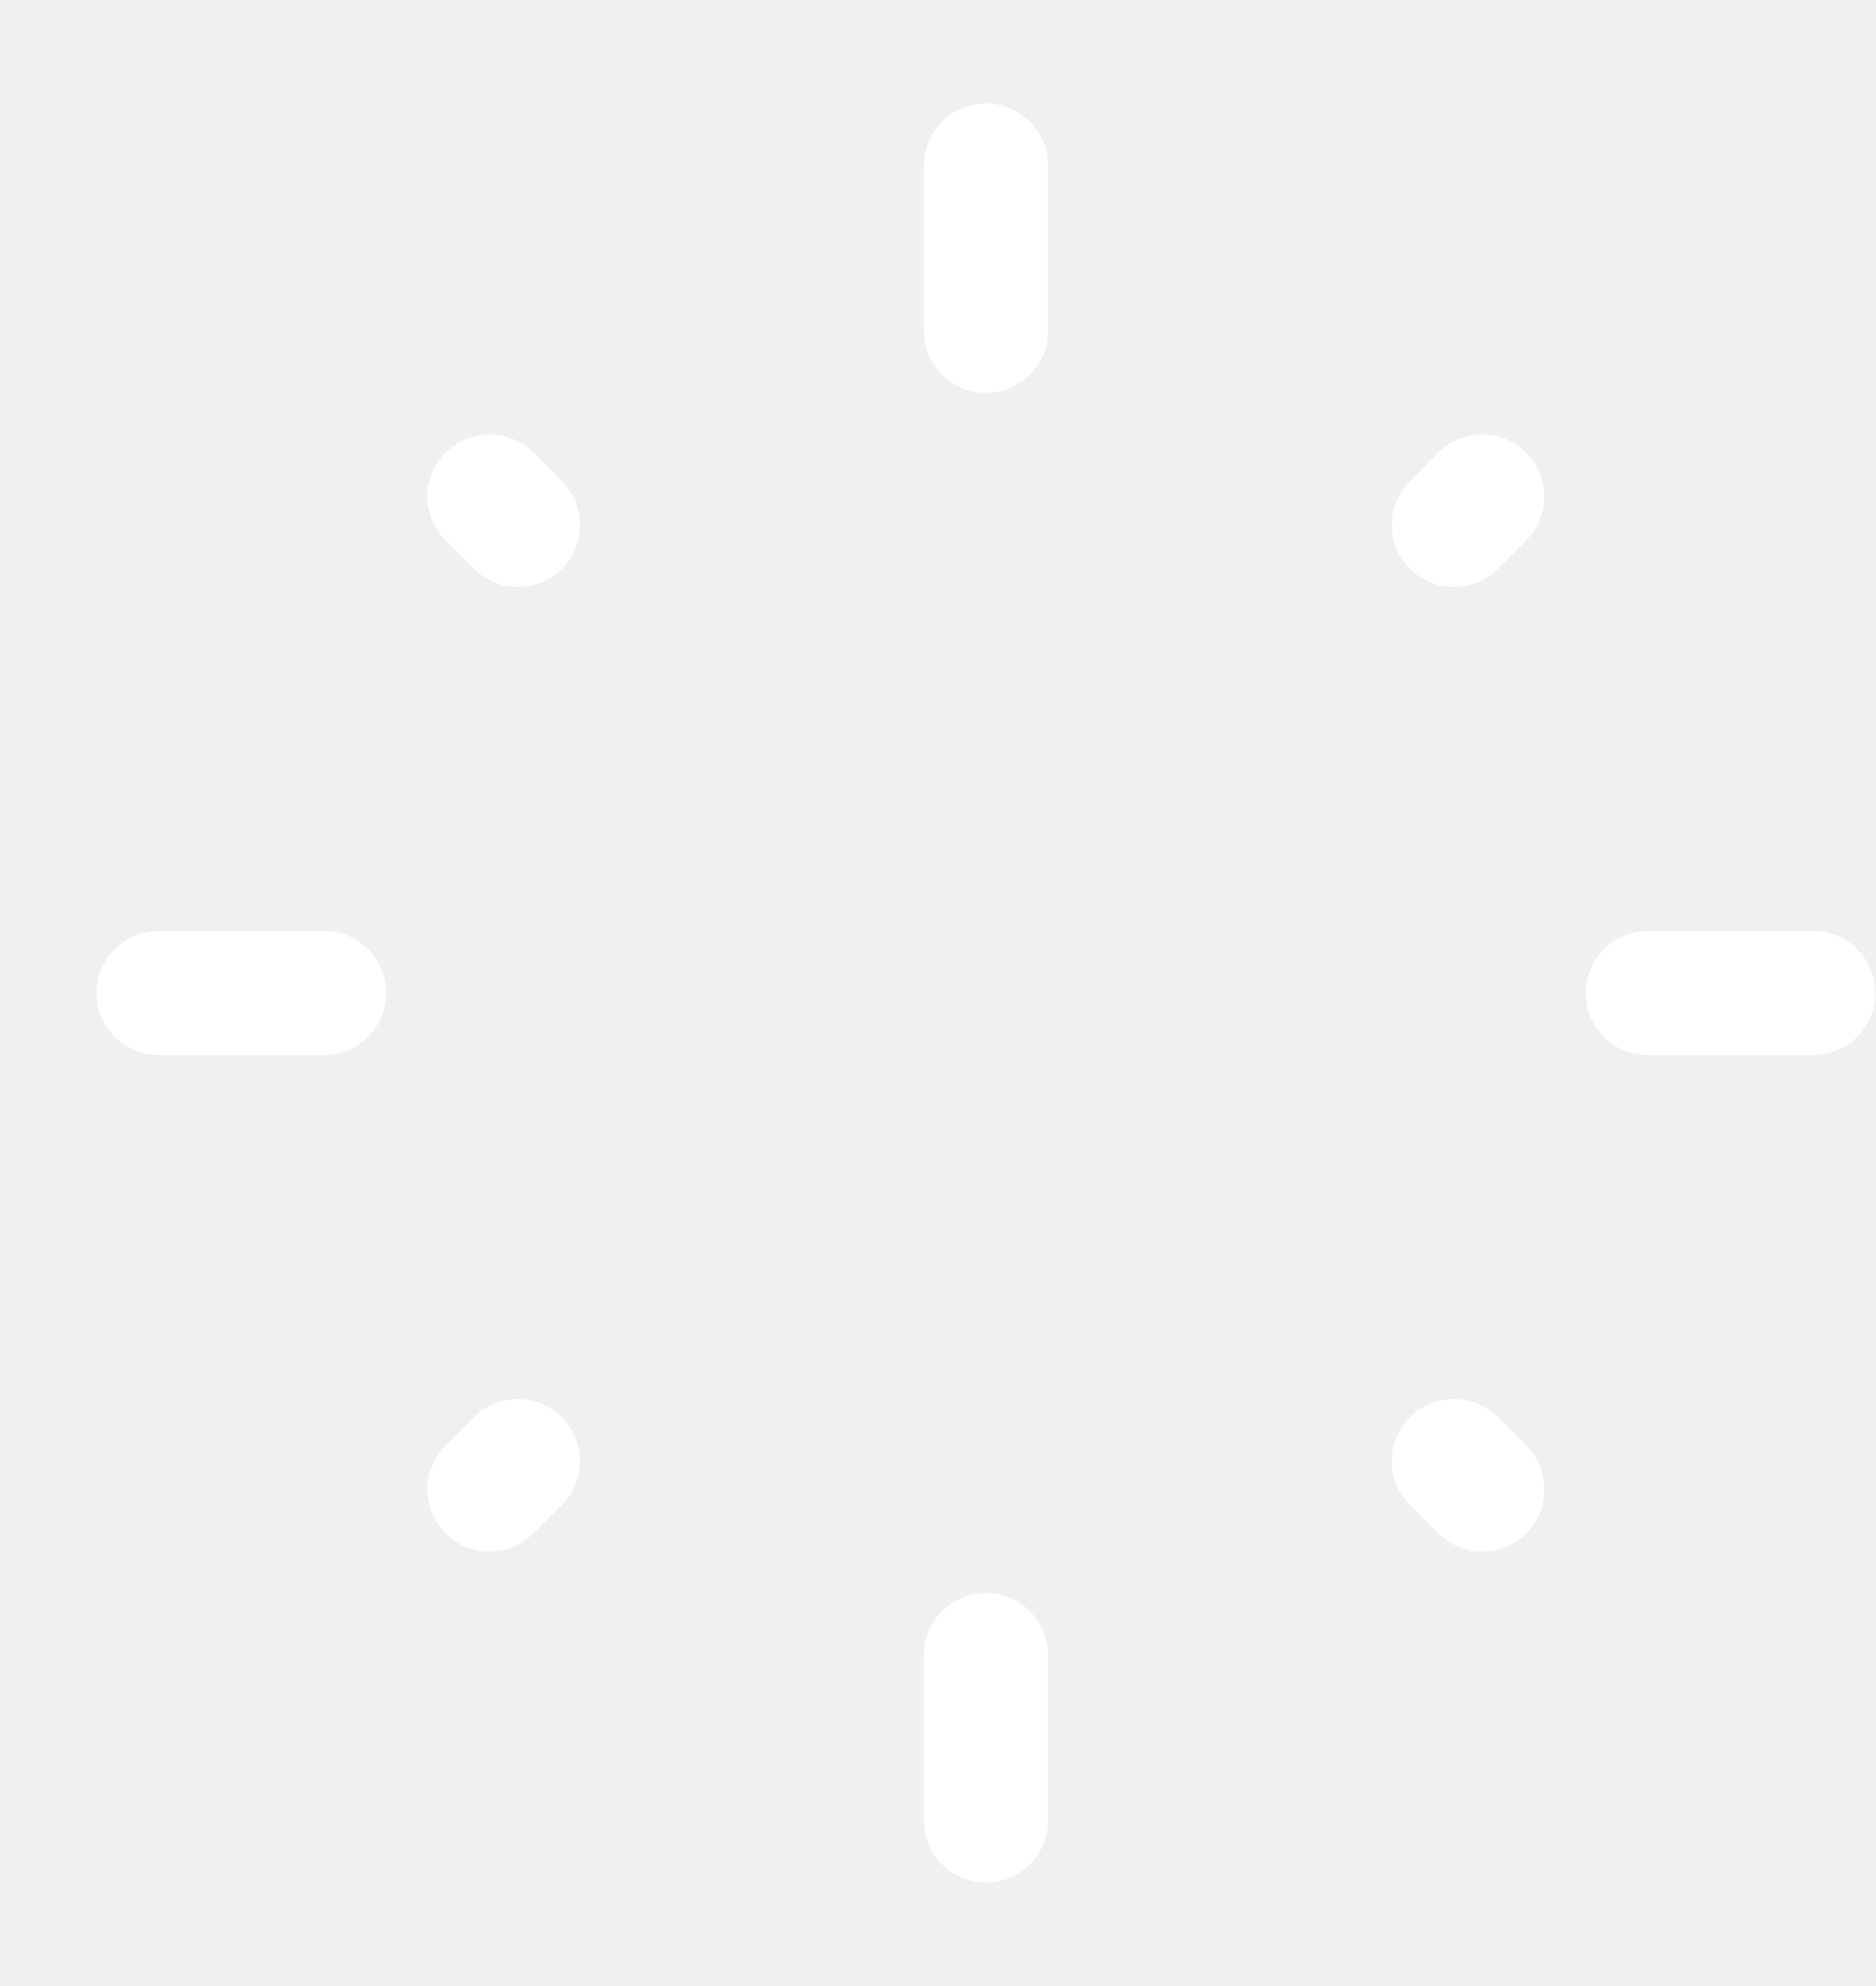
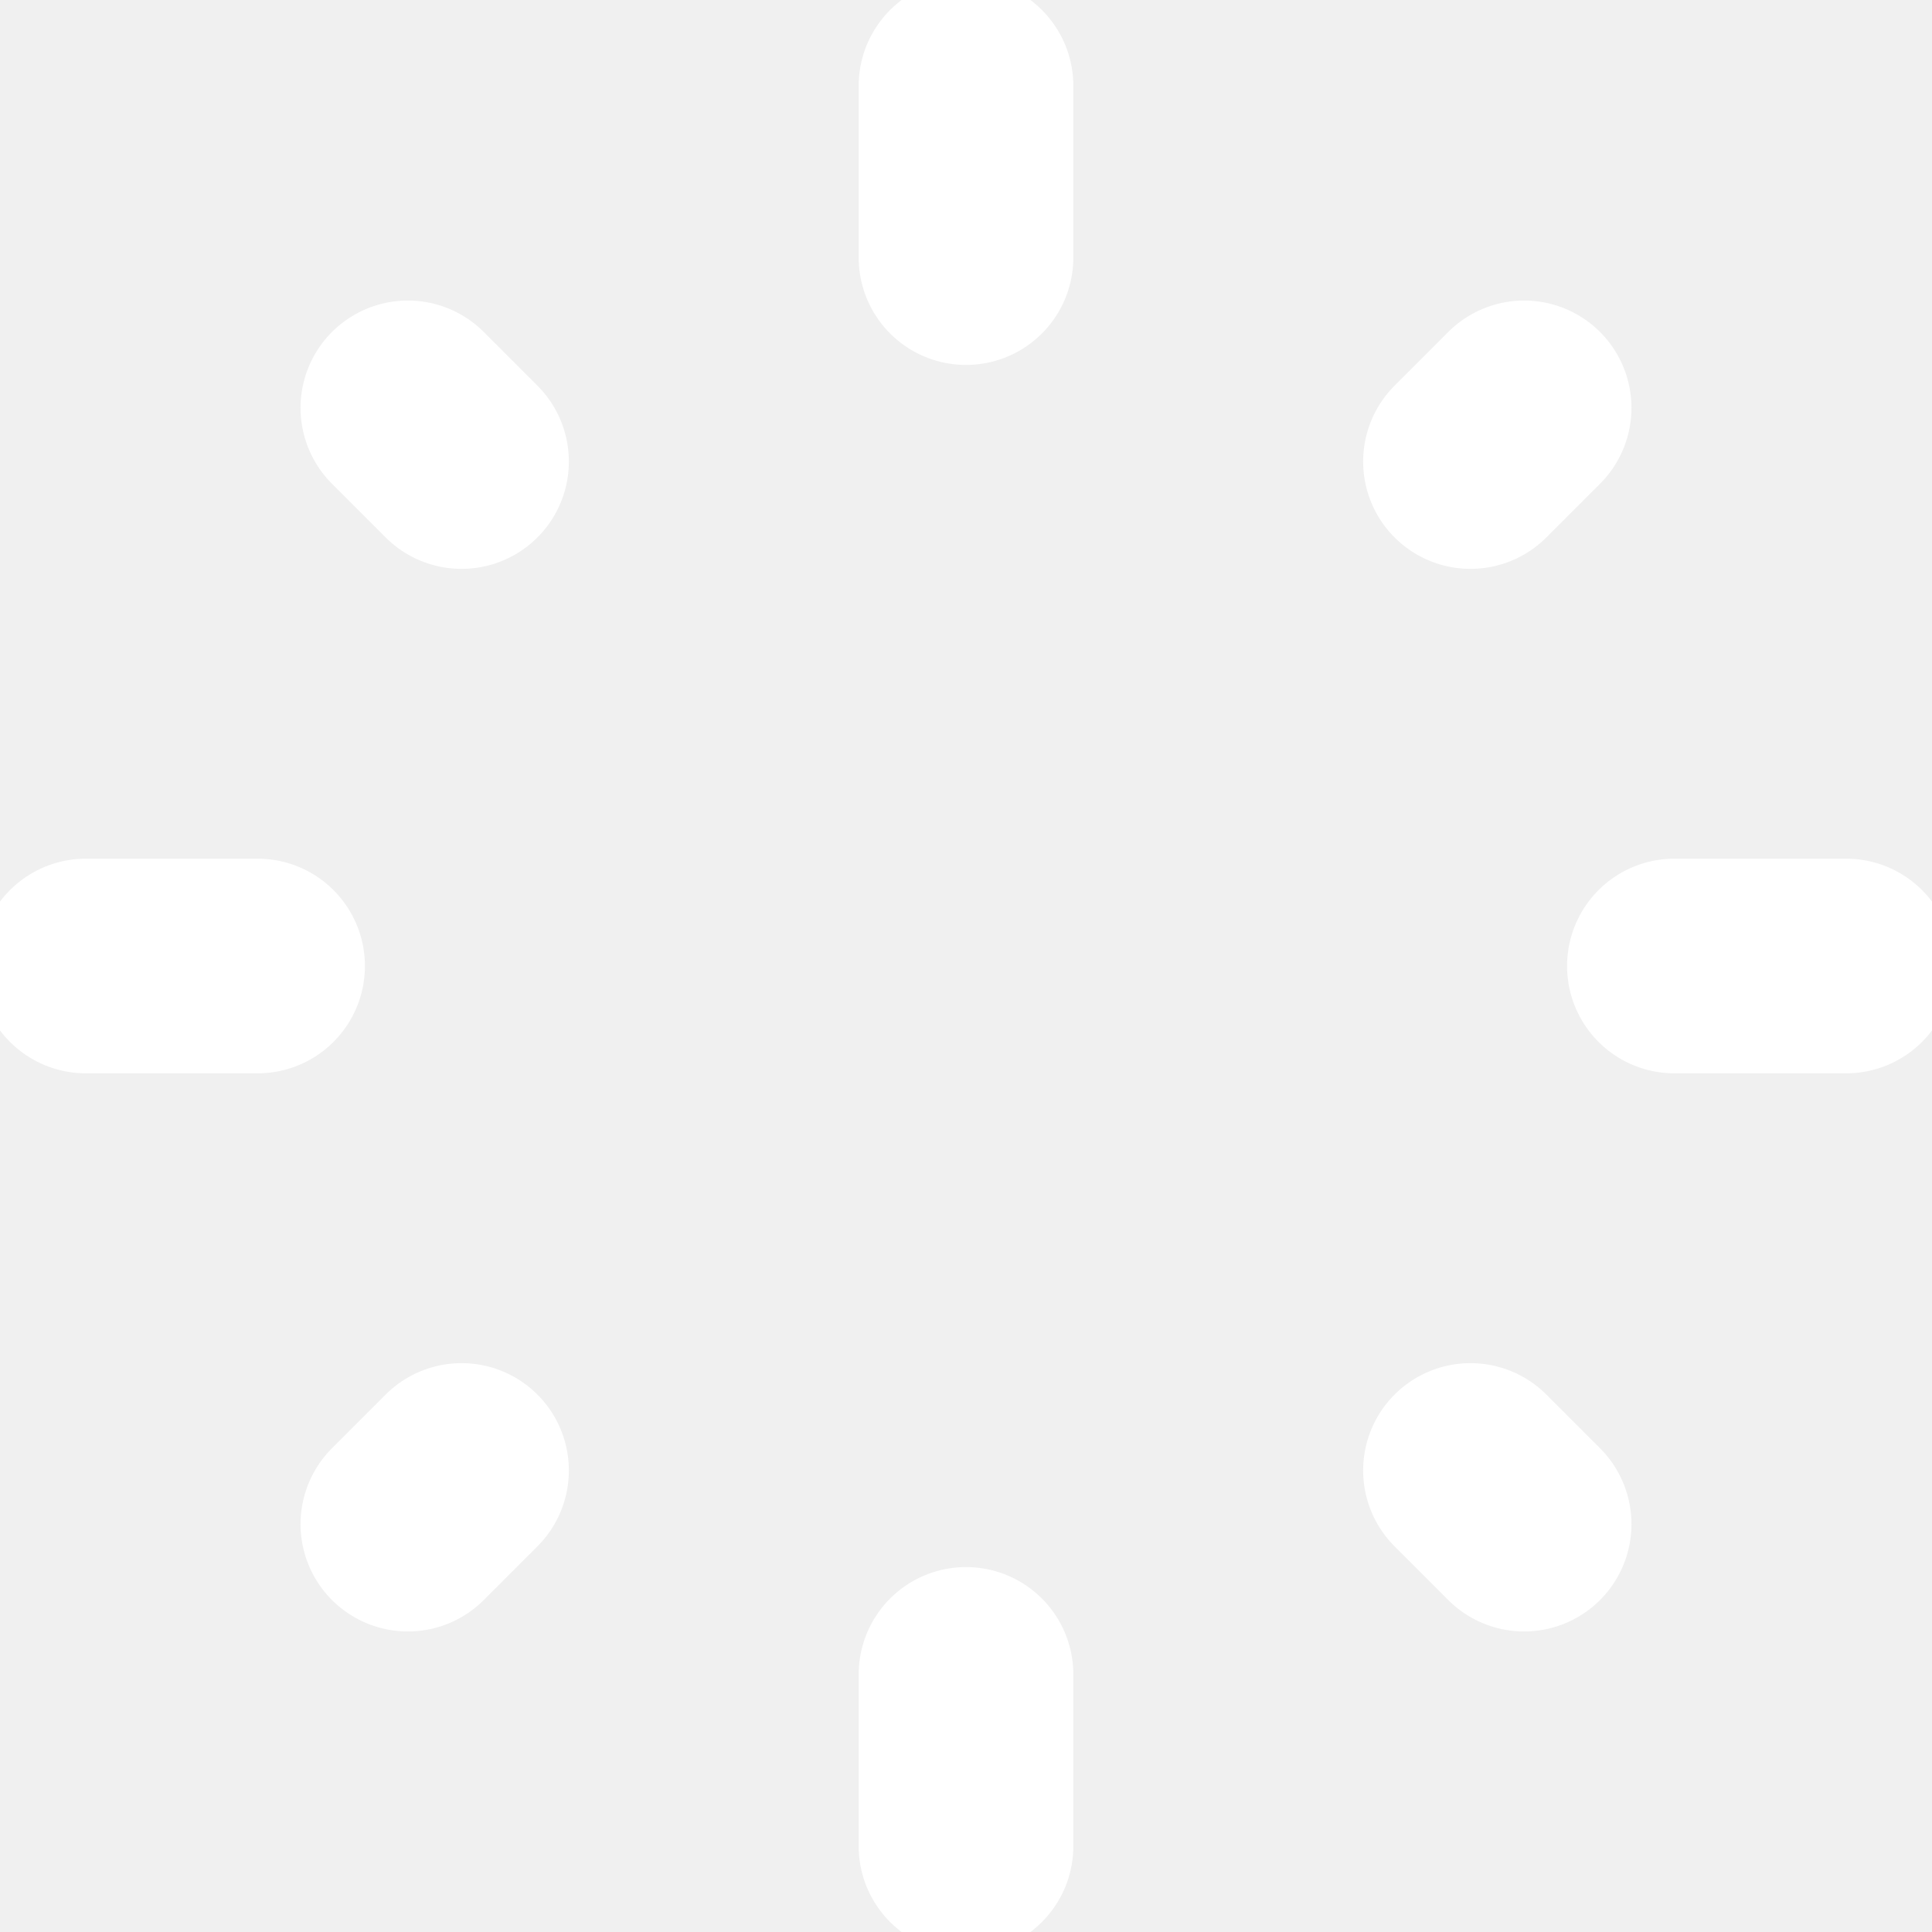
- <svg xmlns="http://www.w3.org/2000/svg" width="17" height="18" viewBox="0 0 17 18" fill="none">
-   <path d="M8.938 0.938C9.248 0.938 9.5 1.189 9.5 1.5V3C9.5 3.311 9.248 3.562 8.938 3.562C8.627 3.562 8.375 3.311 8.375 3V1.5C8.375 1.189 8.627 0.938 8.938 0.938Z" fill="#ffffff" />
-   <path d="M9.5 15C9.5 14.689 9.248 14.438 8.938 14.438C8.627 14.438 8.375 14.689 8.375 15V16.5C8.375 16.811 8.627 17.062 8.938 17.062C9.248 17.062 9.5 16.811 9.5 16.5V15Z" fill="#ffffff" />
-   <path d="M0.875 9C0.875 8.689 1.127 8.438 1.438 8.438H2.938C3.248 8.438 3.5 8.689 3.5 9C3.5 9.311 3.248 9.562 2.938 9.562H1.438C1.127 9.562 0.875 9.311 0.875 9Z" fill="#ffffff" />
-   <path d="M14.938 8.438C14.627 8.438 14.375 8.689 14.375 9C14.375 9.311 14.627 9.562 14.938 9.562H16.438C16.748 9.562 17 9.311 17 9C17 8.689 16.748 8.438 16.438 8.438H14.938Z" fill="#ffffff" />
-   <path d="M4.04 13.897C3.82 13.678 3.82 13.321 4.04 13.102L4.297 12.844C4.517 12.625 4.873 12.625 5.093 12.844C5.312 13.064 5.312 13.42 5.093 13.64L4.835 13.897C4.616 14.117 4.259 14.117 4.04 13.897Z" fill="#ffffff" />
-   <path d="M12.782 4.36C12.562 4.579 12.562 4.936 12.782 5.155C13.002 5.375 13.358 5.375 13.578 5.155L13.835 4.898C14.055 4.678 14.055 4.322 13.835 4.102C13.615 3.883 13.259 3.883 13.039 4.102L12.782 4.36Z" fill="#ffffff" />
-   <path d="M13.835 13.897C14.054 13.678 14.054 13.321 13.835 13.102L13.578 12.844C13.358 12.625 13.002 12.625 12.782 12.844C12.562 13.064 12.562 13.42 12.782 13.64L13.039 13.897C13.259 14.117 13.615 14.117 13.835 13.897Z" fill="#ffffff" />
-   <path d="M5.093 4.36C5.312 4.579 5.312 4.936 5.093 5.155C4.873 5.375 4.517 5.375 4.297 5.155L4.04 4.898C3.82 4.678 3.82 4.322 4.04 4.102C4.259 3.883 4.616 3.883 4.835 4.102L5.093 4.36Z" fill="#ffffff" />
+ <svg xmlns="http://www.w3.org/2000/svg" class="icon-menu-tool" version="1.1" viewBox="0 0 18 18" stroke="#ffffff" stroke-width="2" stroke-linecap="round" stroke-linejoin="round" vector-effect="non-scaling-stroke">
+   <line x1="9" y1="2.4" x2="9" y2=".8" />
+   <line x1="9" y1="15.6" x2="9" y2="17.2" />
+   <line x1="2.4" y1="9" x2=".8" y2="9" />
+   <line x1="15.6" y1="9" x2="17.2" y2="9" />
+   <line x1="13.7" y1="4.3" x2="14.2" y2="3.8" />
+   <line x1="4.3" y1="4.3" x2="3.8" y2="3.8" />
+   <line x1="4.3" y1="13.7" x2="3.8" y2="14.2" />
+   <line x1="13.7" y1="13.7" x2="14.2" y2="14.2" />
</svg>
